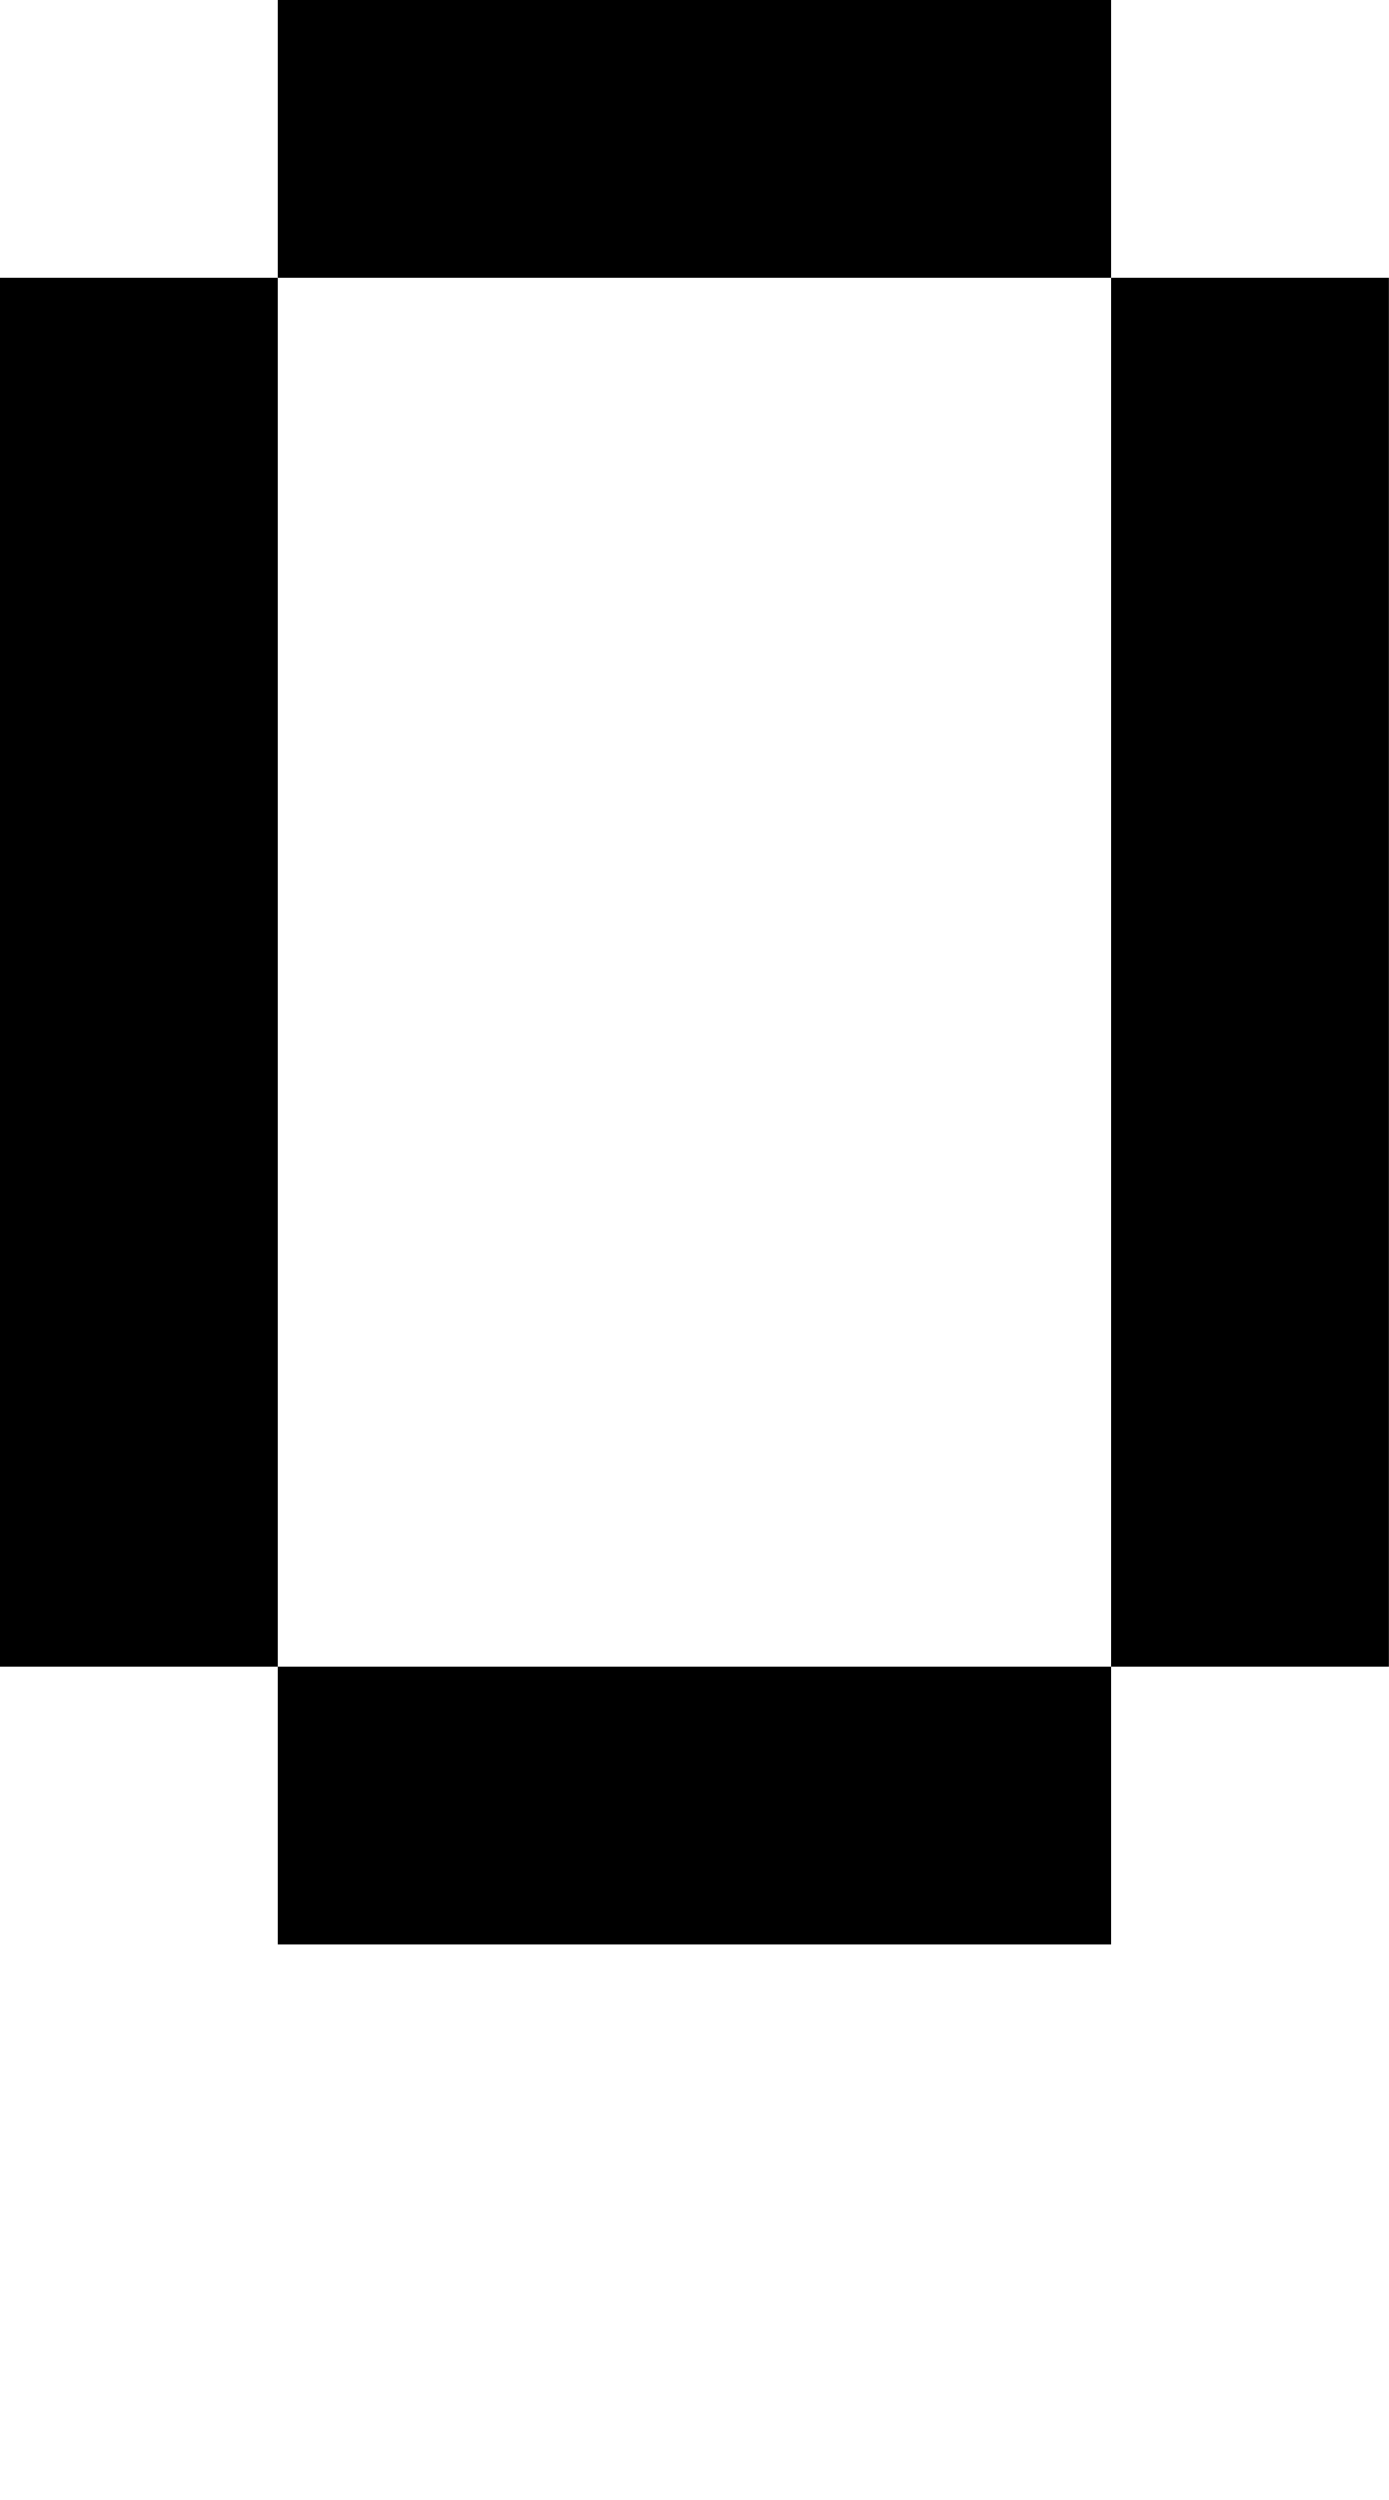
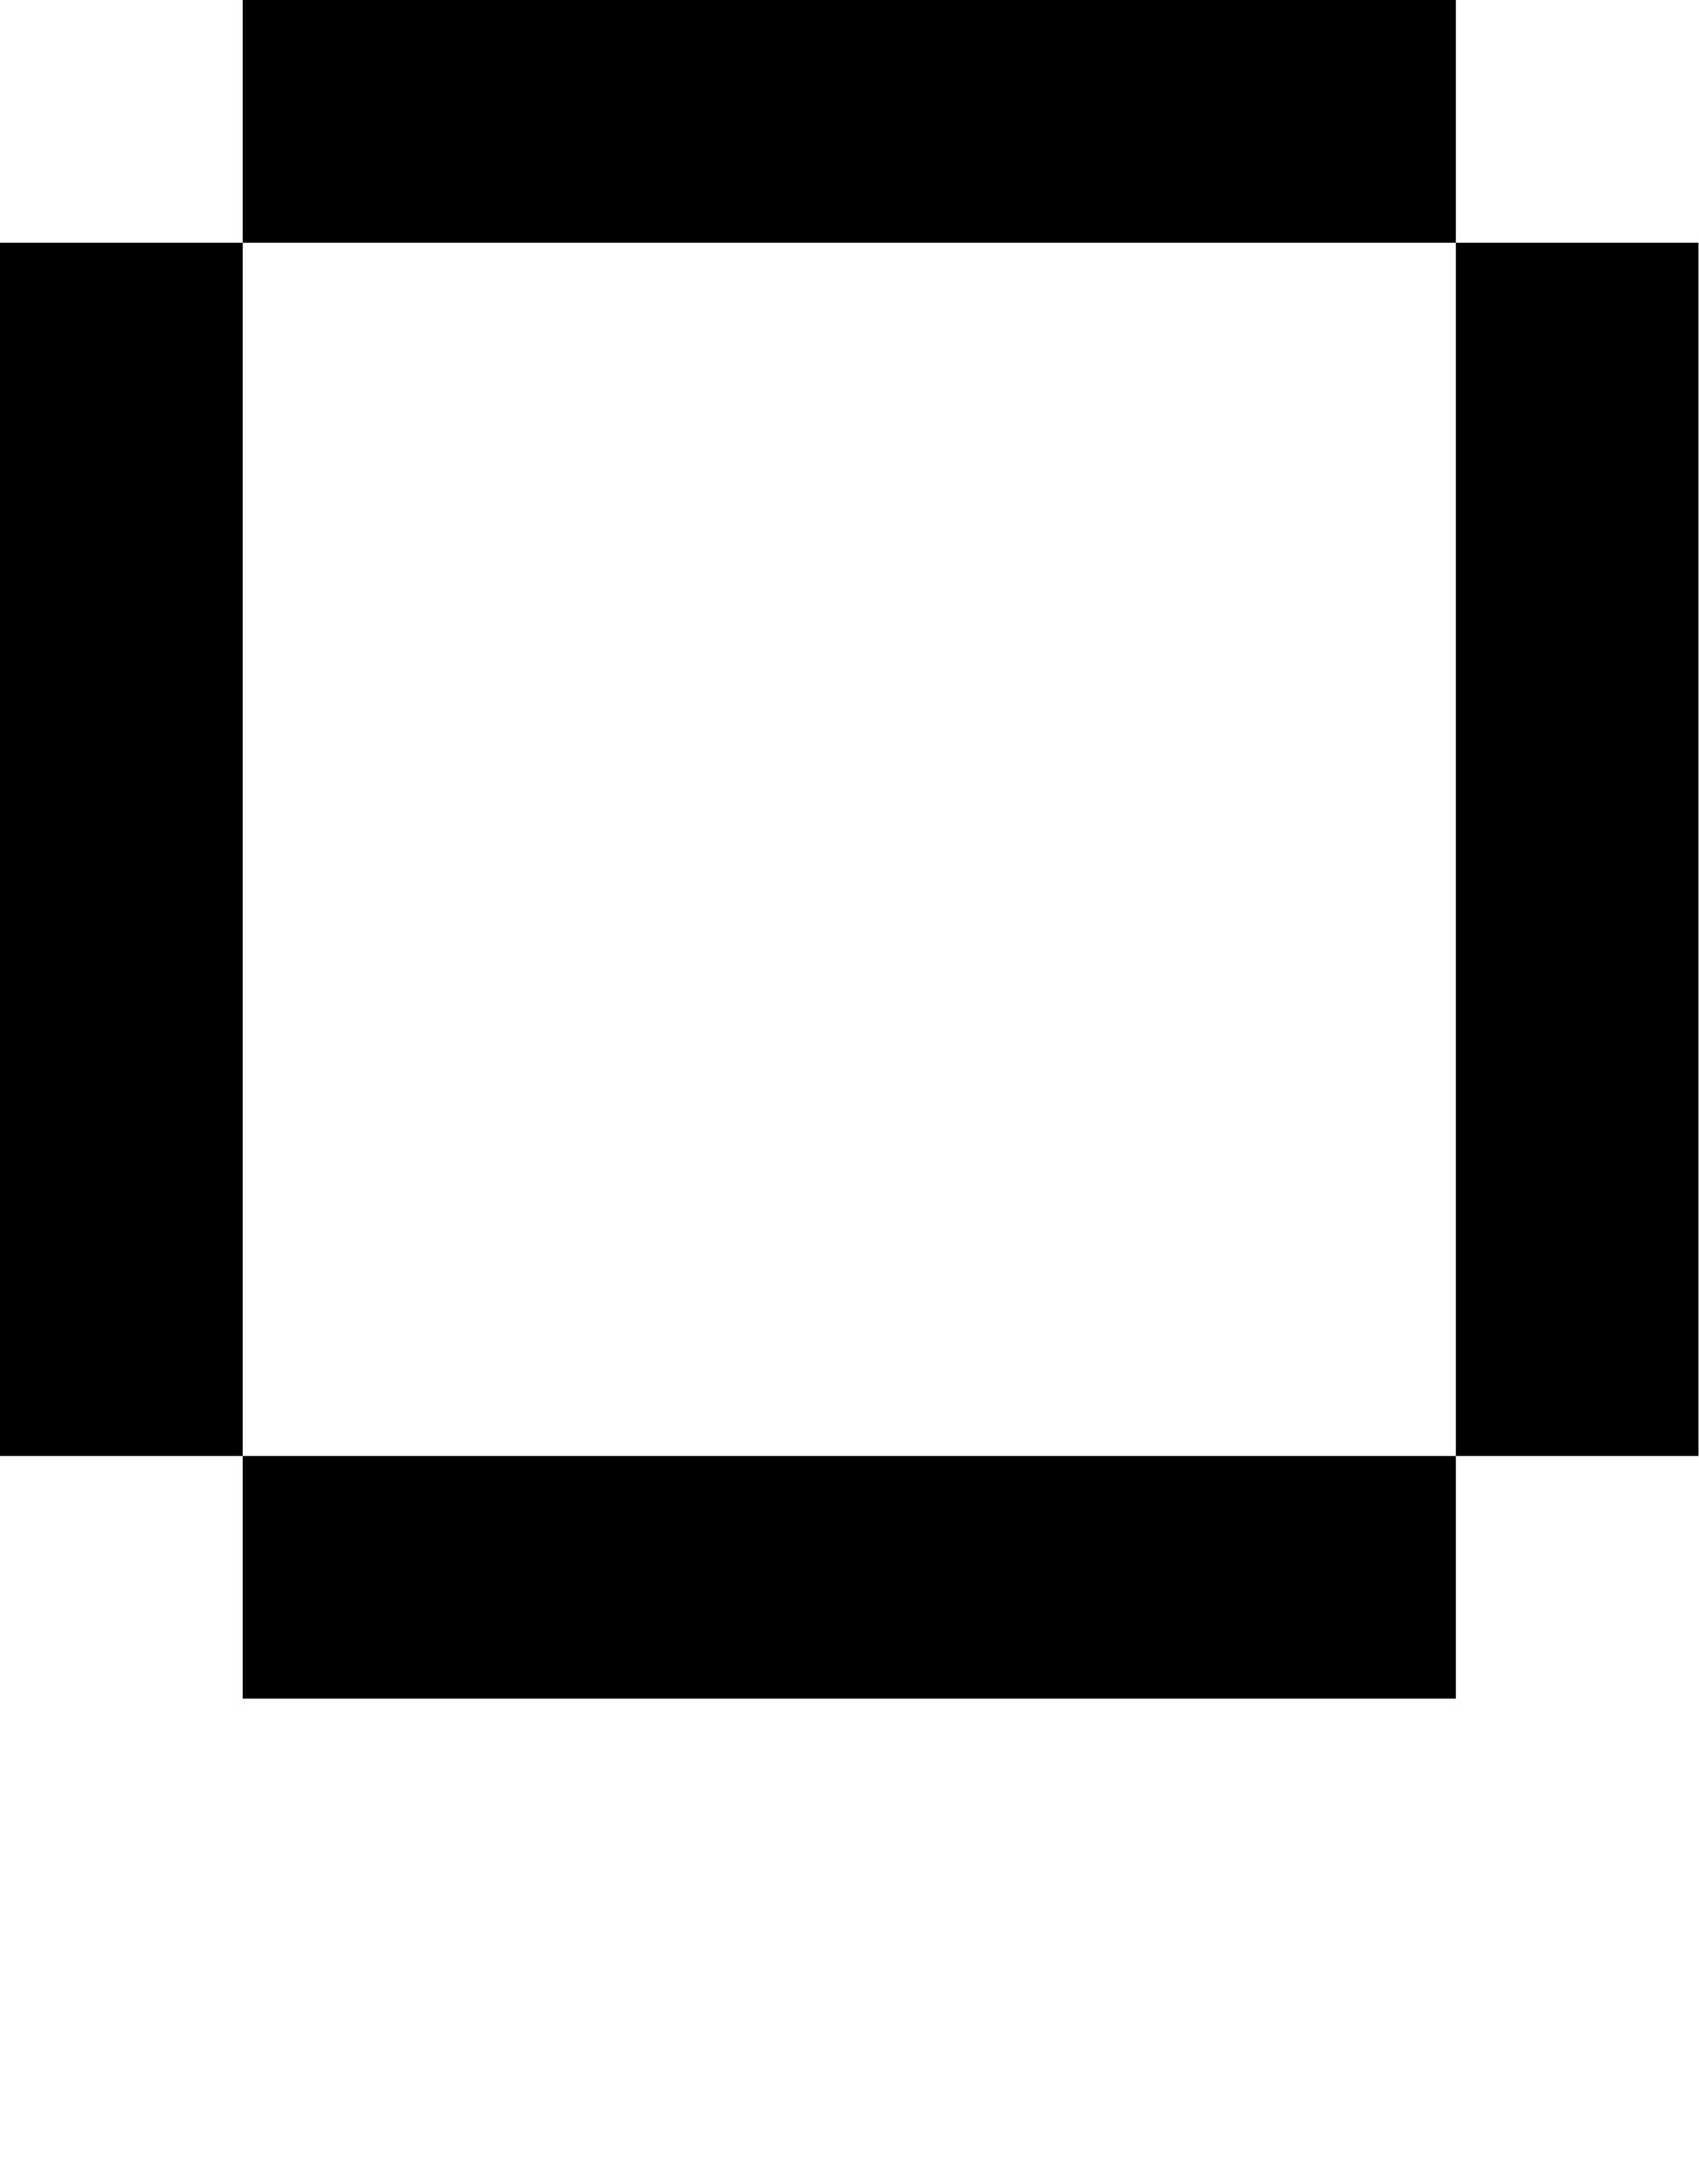
- <svg xmlns="http://www.w3.org/2000/svg" viewBox="0,0,5,9">
-   <path d="       M1,1       L1,0       L4,0       L4,1       L5,1       L5,6       L4,6       L4,7       L1,7       L1,6       L0,6       L0,1       Z       L1,6       L4,6       L4,1       Z" />
+ <svg xmlns="http://www.w3.org/2000/svg" viewBox="0,0,7,9">
+   <path d="       M1,1       L1,0       L6,0       L6,1       L7,1       L7,6       L6,6       L6,7       L1,7       L1,6       L0,6       L0,1       Z       L1,6       L6,6       L6,1       Z" />
</svg>
